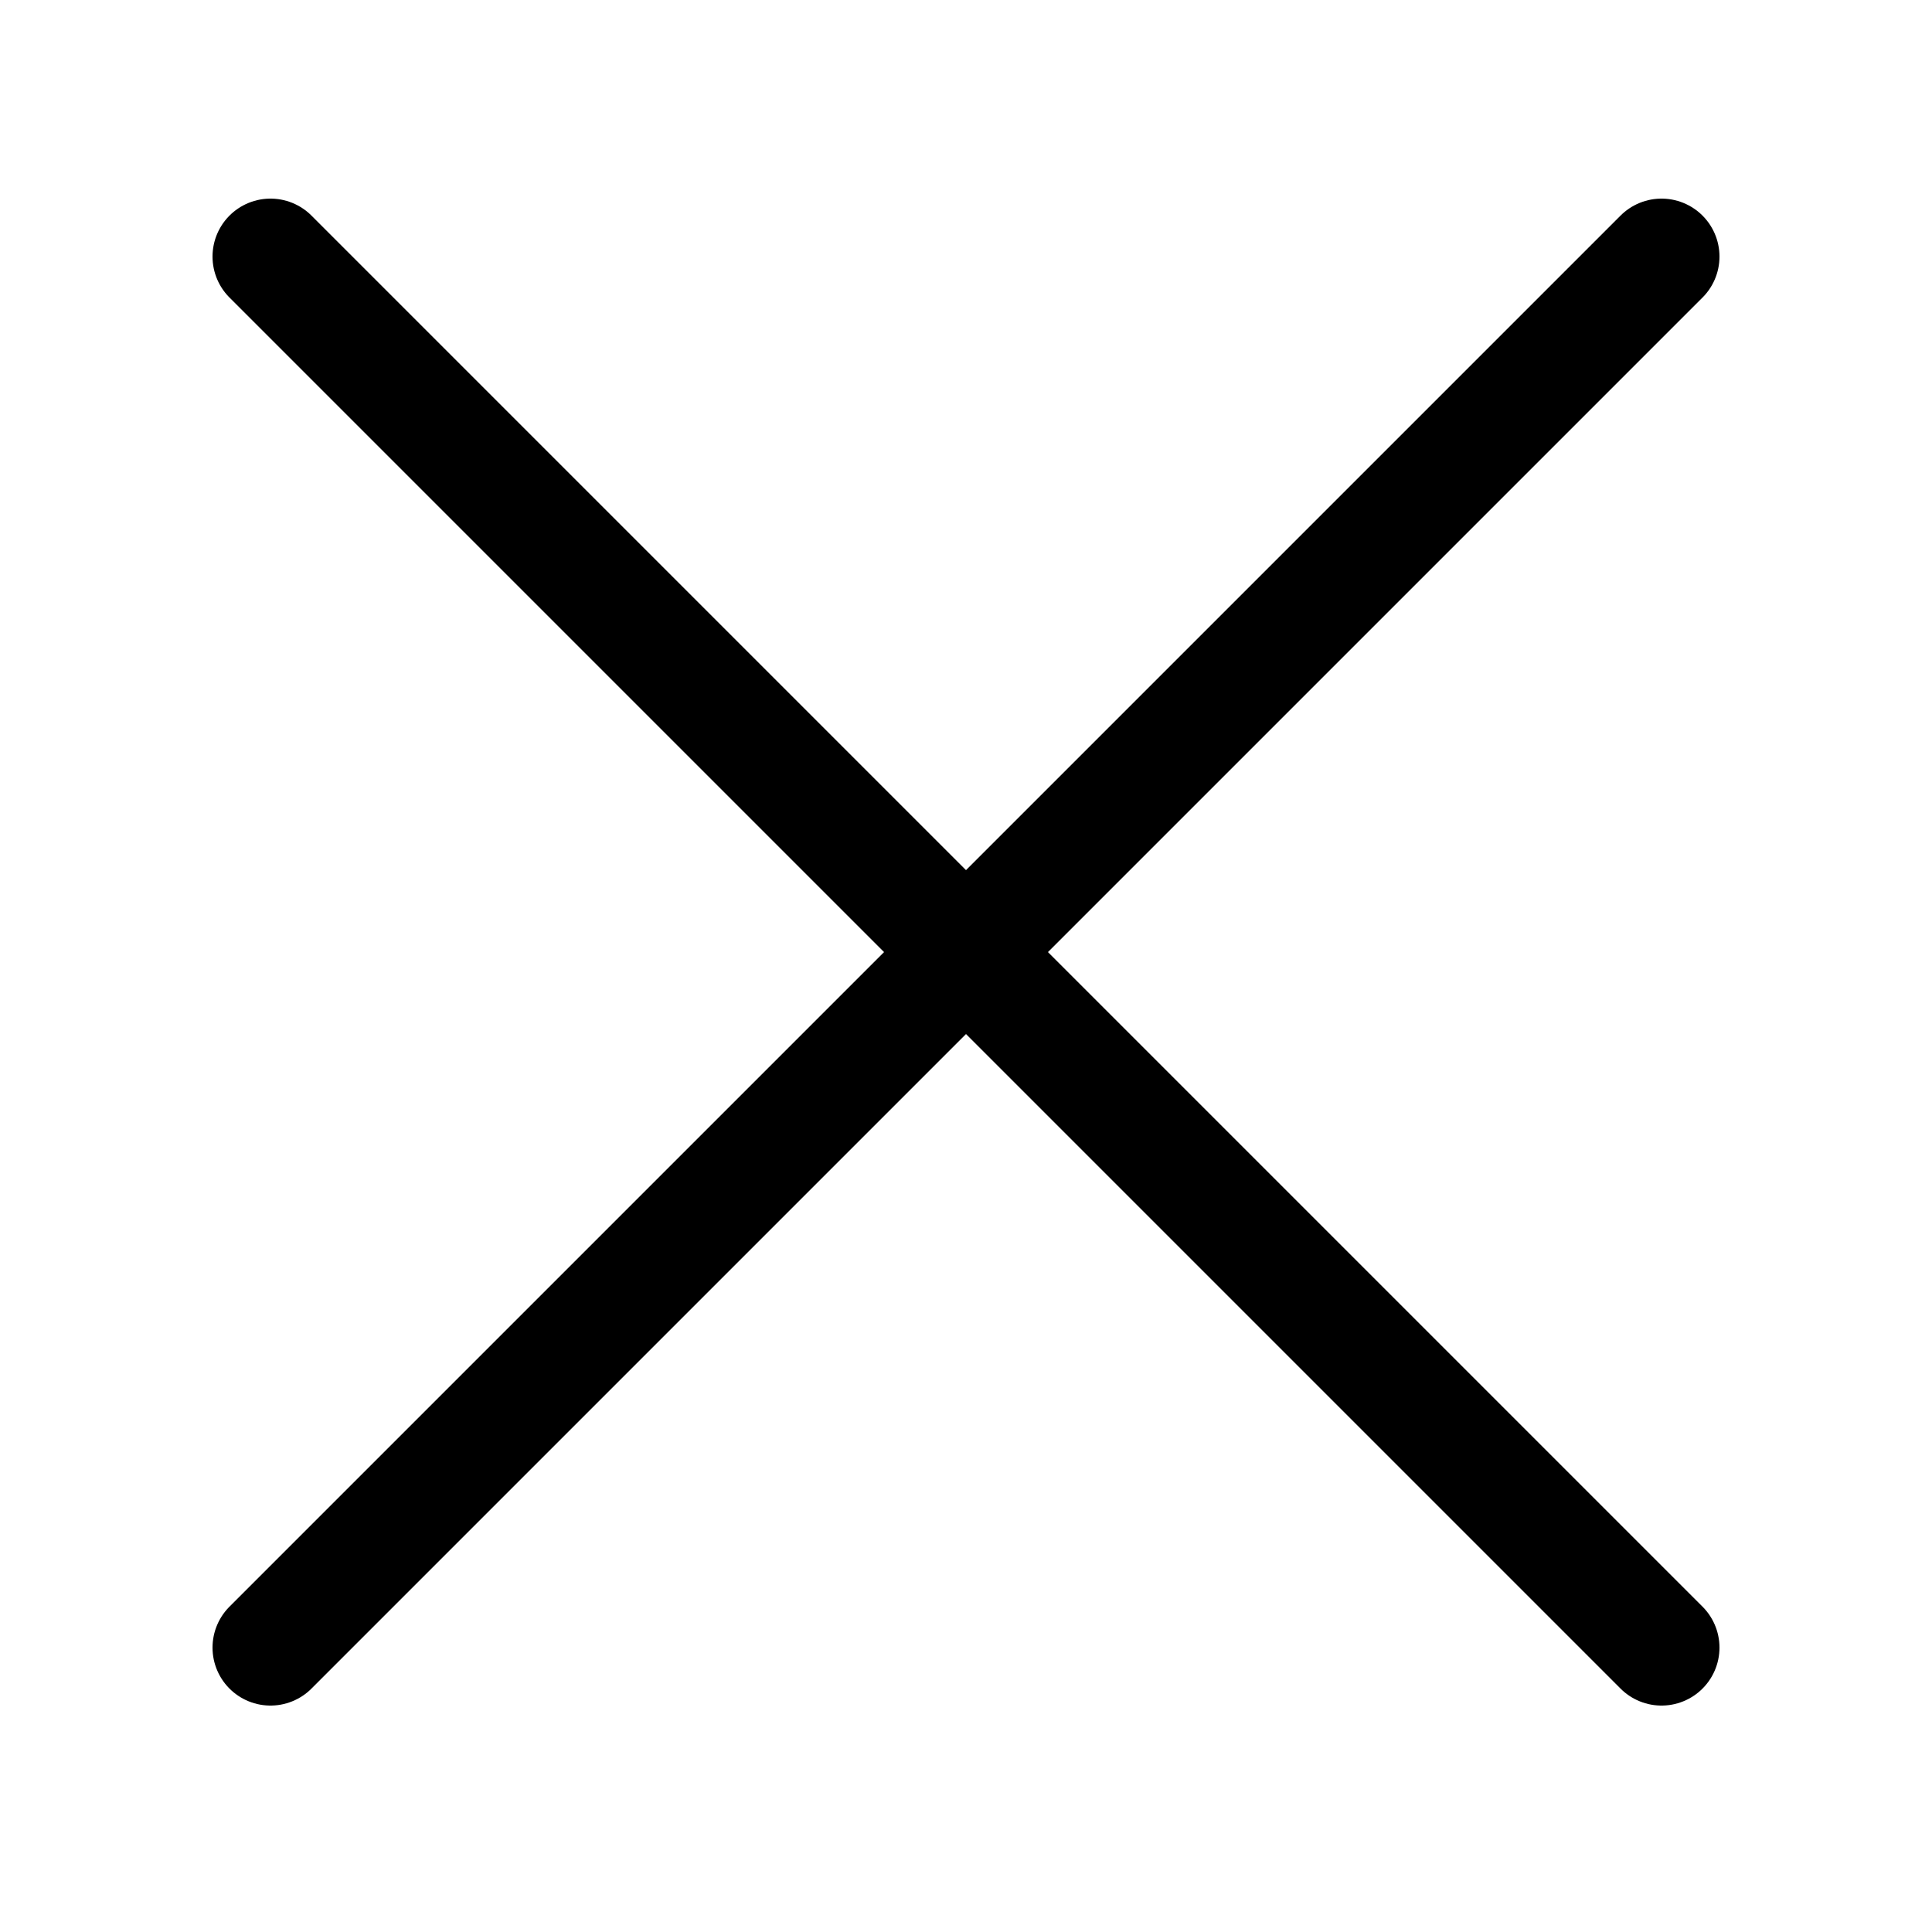
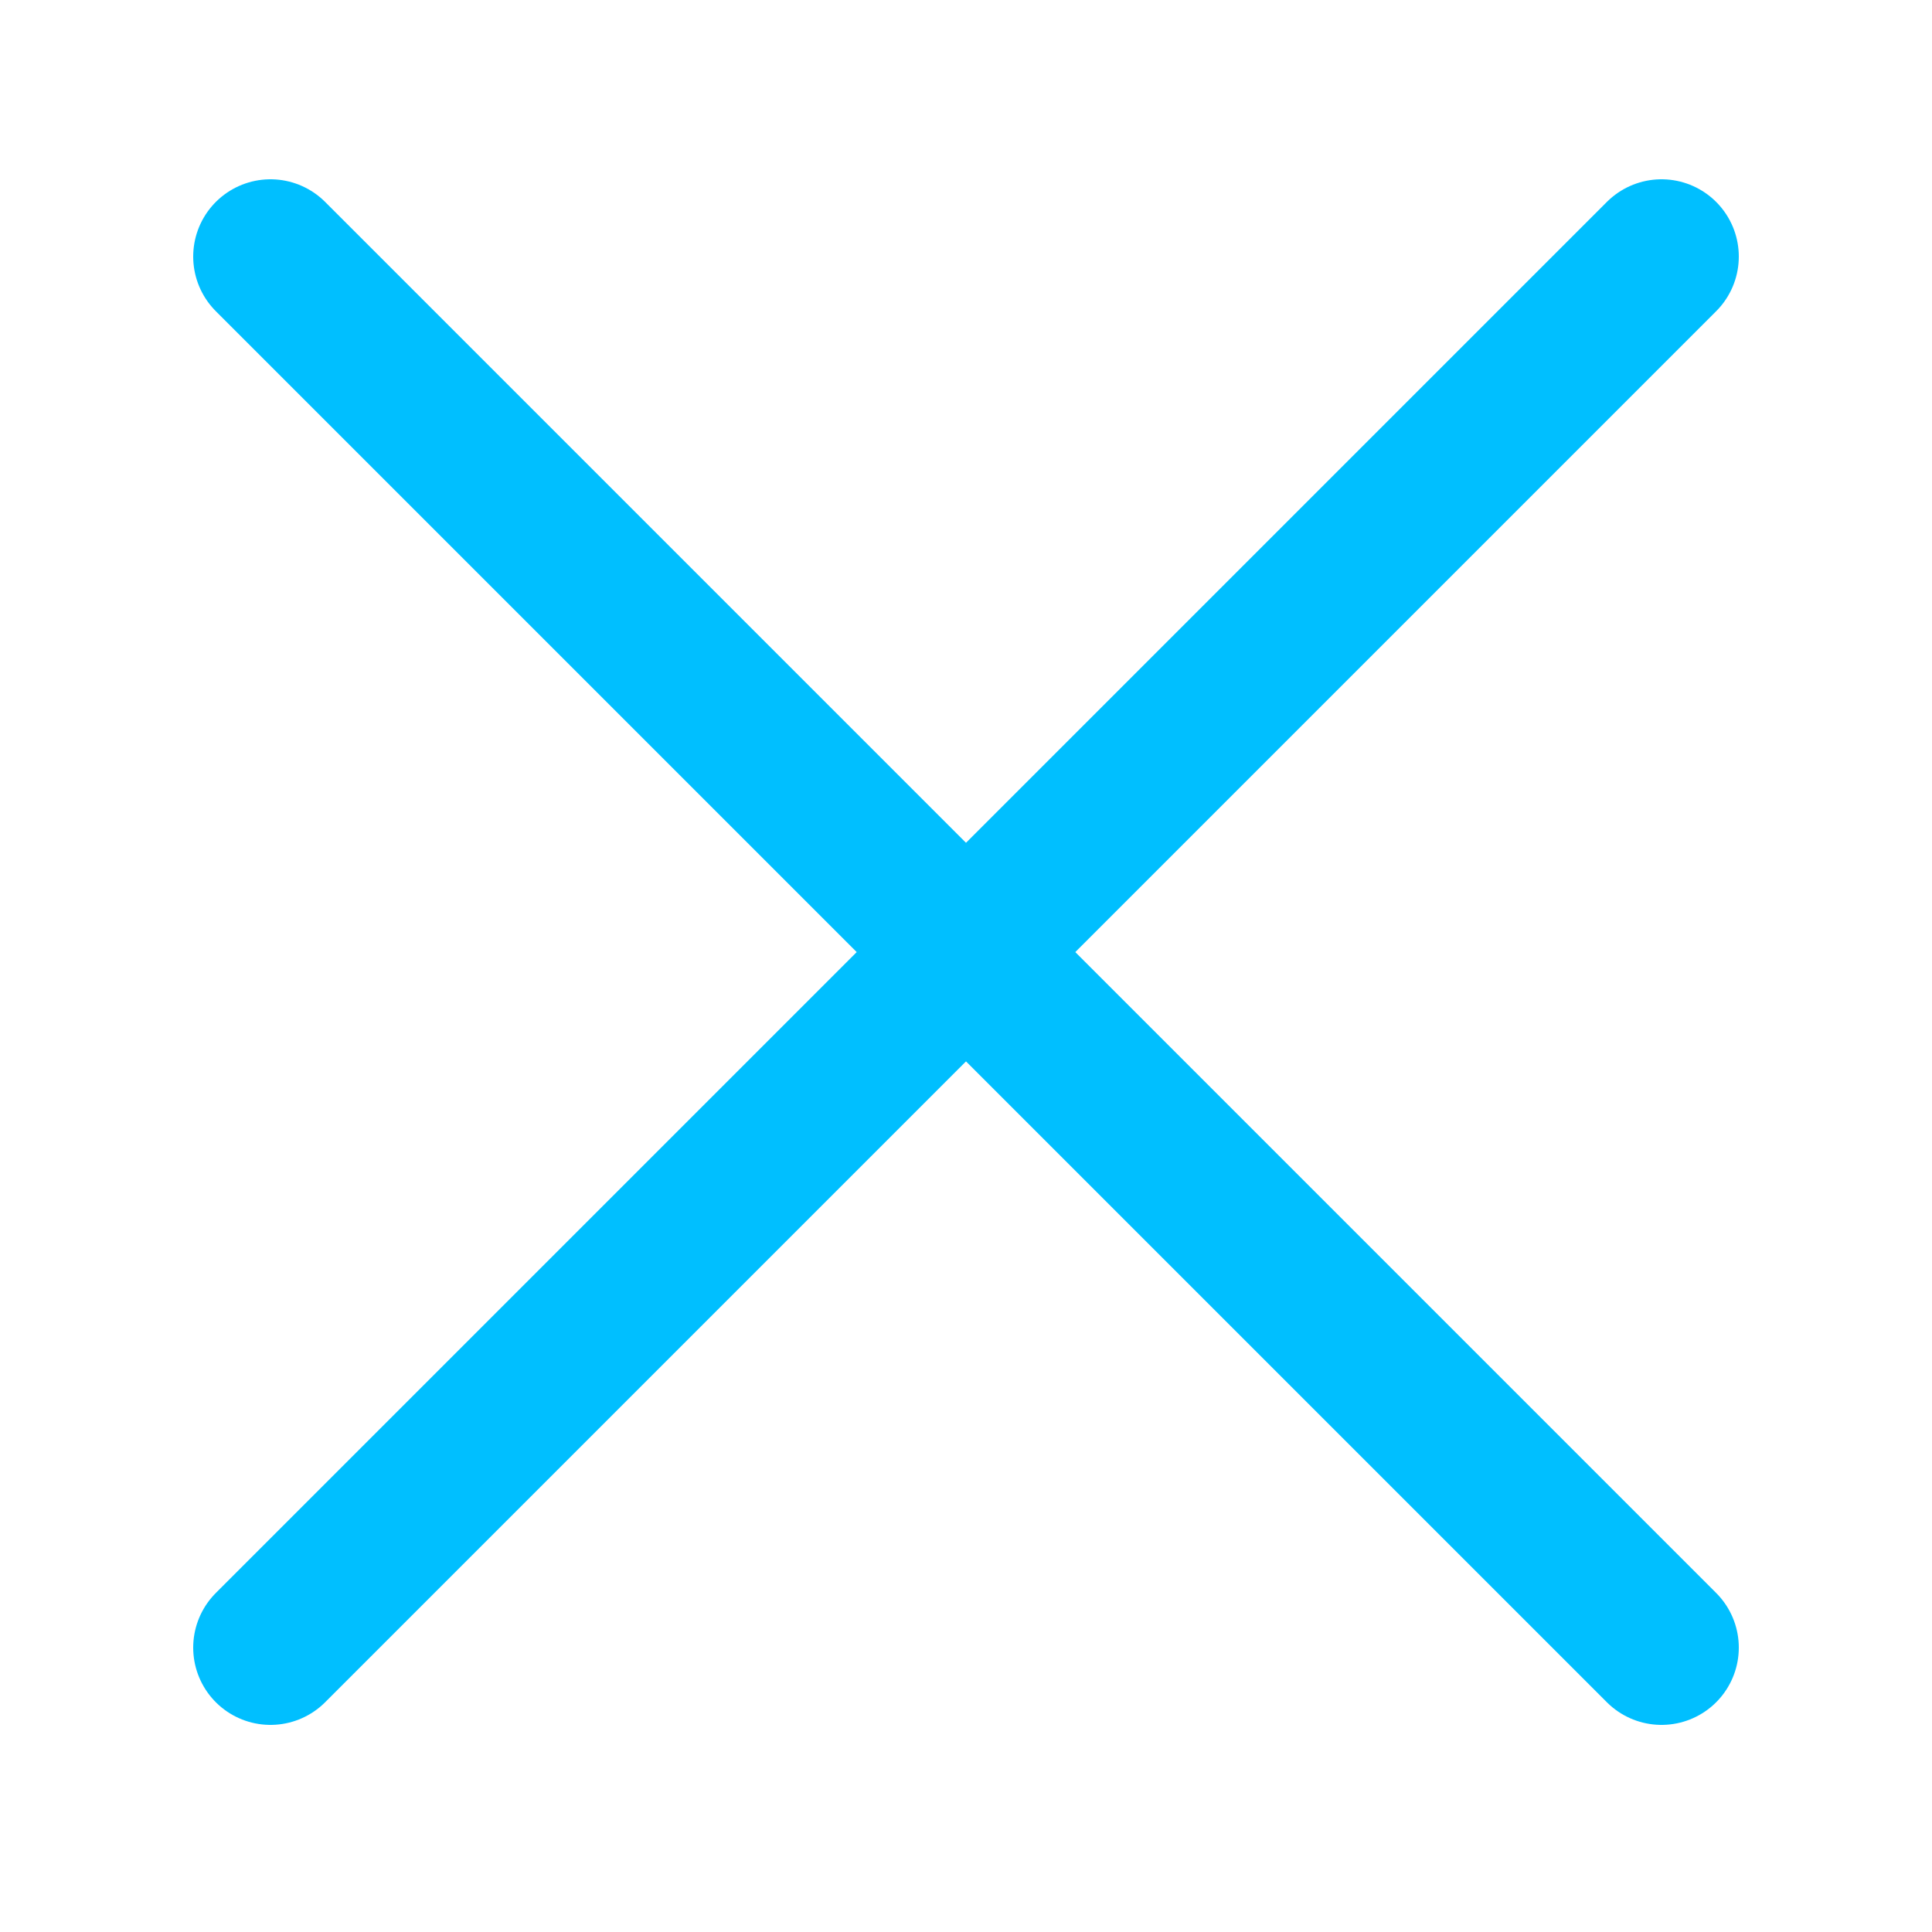
<svg xmlns="http://www.w3.org/2000/svg" viewBox="-0.5 0 25 25" fill="none">
  <g id="SVGRepo_bgCarrier" stroke-width="0" />
  <g id="SVGRepo_tracerCarrier" stroke-linecap="round" stroke-linejoin="round" />
  <g id="SVGRepo_iconCarrier">
-     <path d="M3 21.32L21 3.32" stroke="#000000" stroke-width="1.5" stroke-linecap="round" stroke-linejoin="round" />
-     <path d="M3 3.32L21 21.32" stroke="#000000" stroke-width="1.5" stroke-linecap="round" stroke-linejoin="round" />
+     <path d="M3 21.32L21 3.32" stroke="#00bfff" stroke-width="2.0" stroke-linecap="round" stroke-linejoin="round" />
+     <path d="M3 3.32L21 21.32" stroke="#00bfff" stroke-width="2.0" stroke-linecap="round" stroke-linejoin="round" />
  </g>
</svg>
